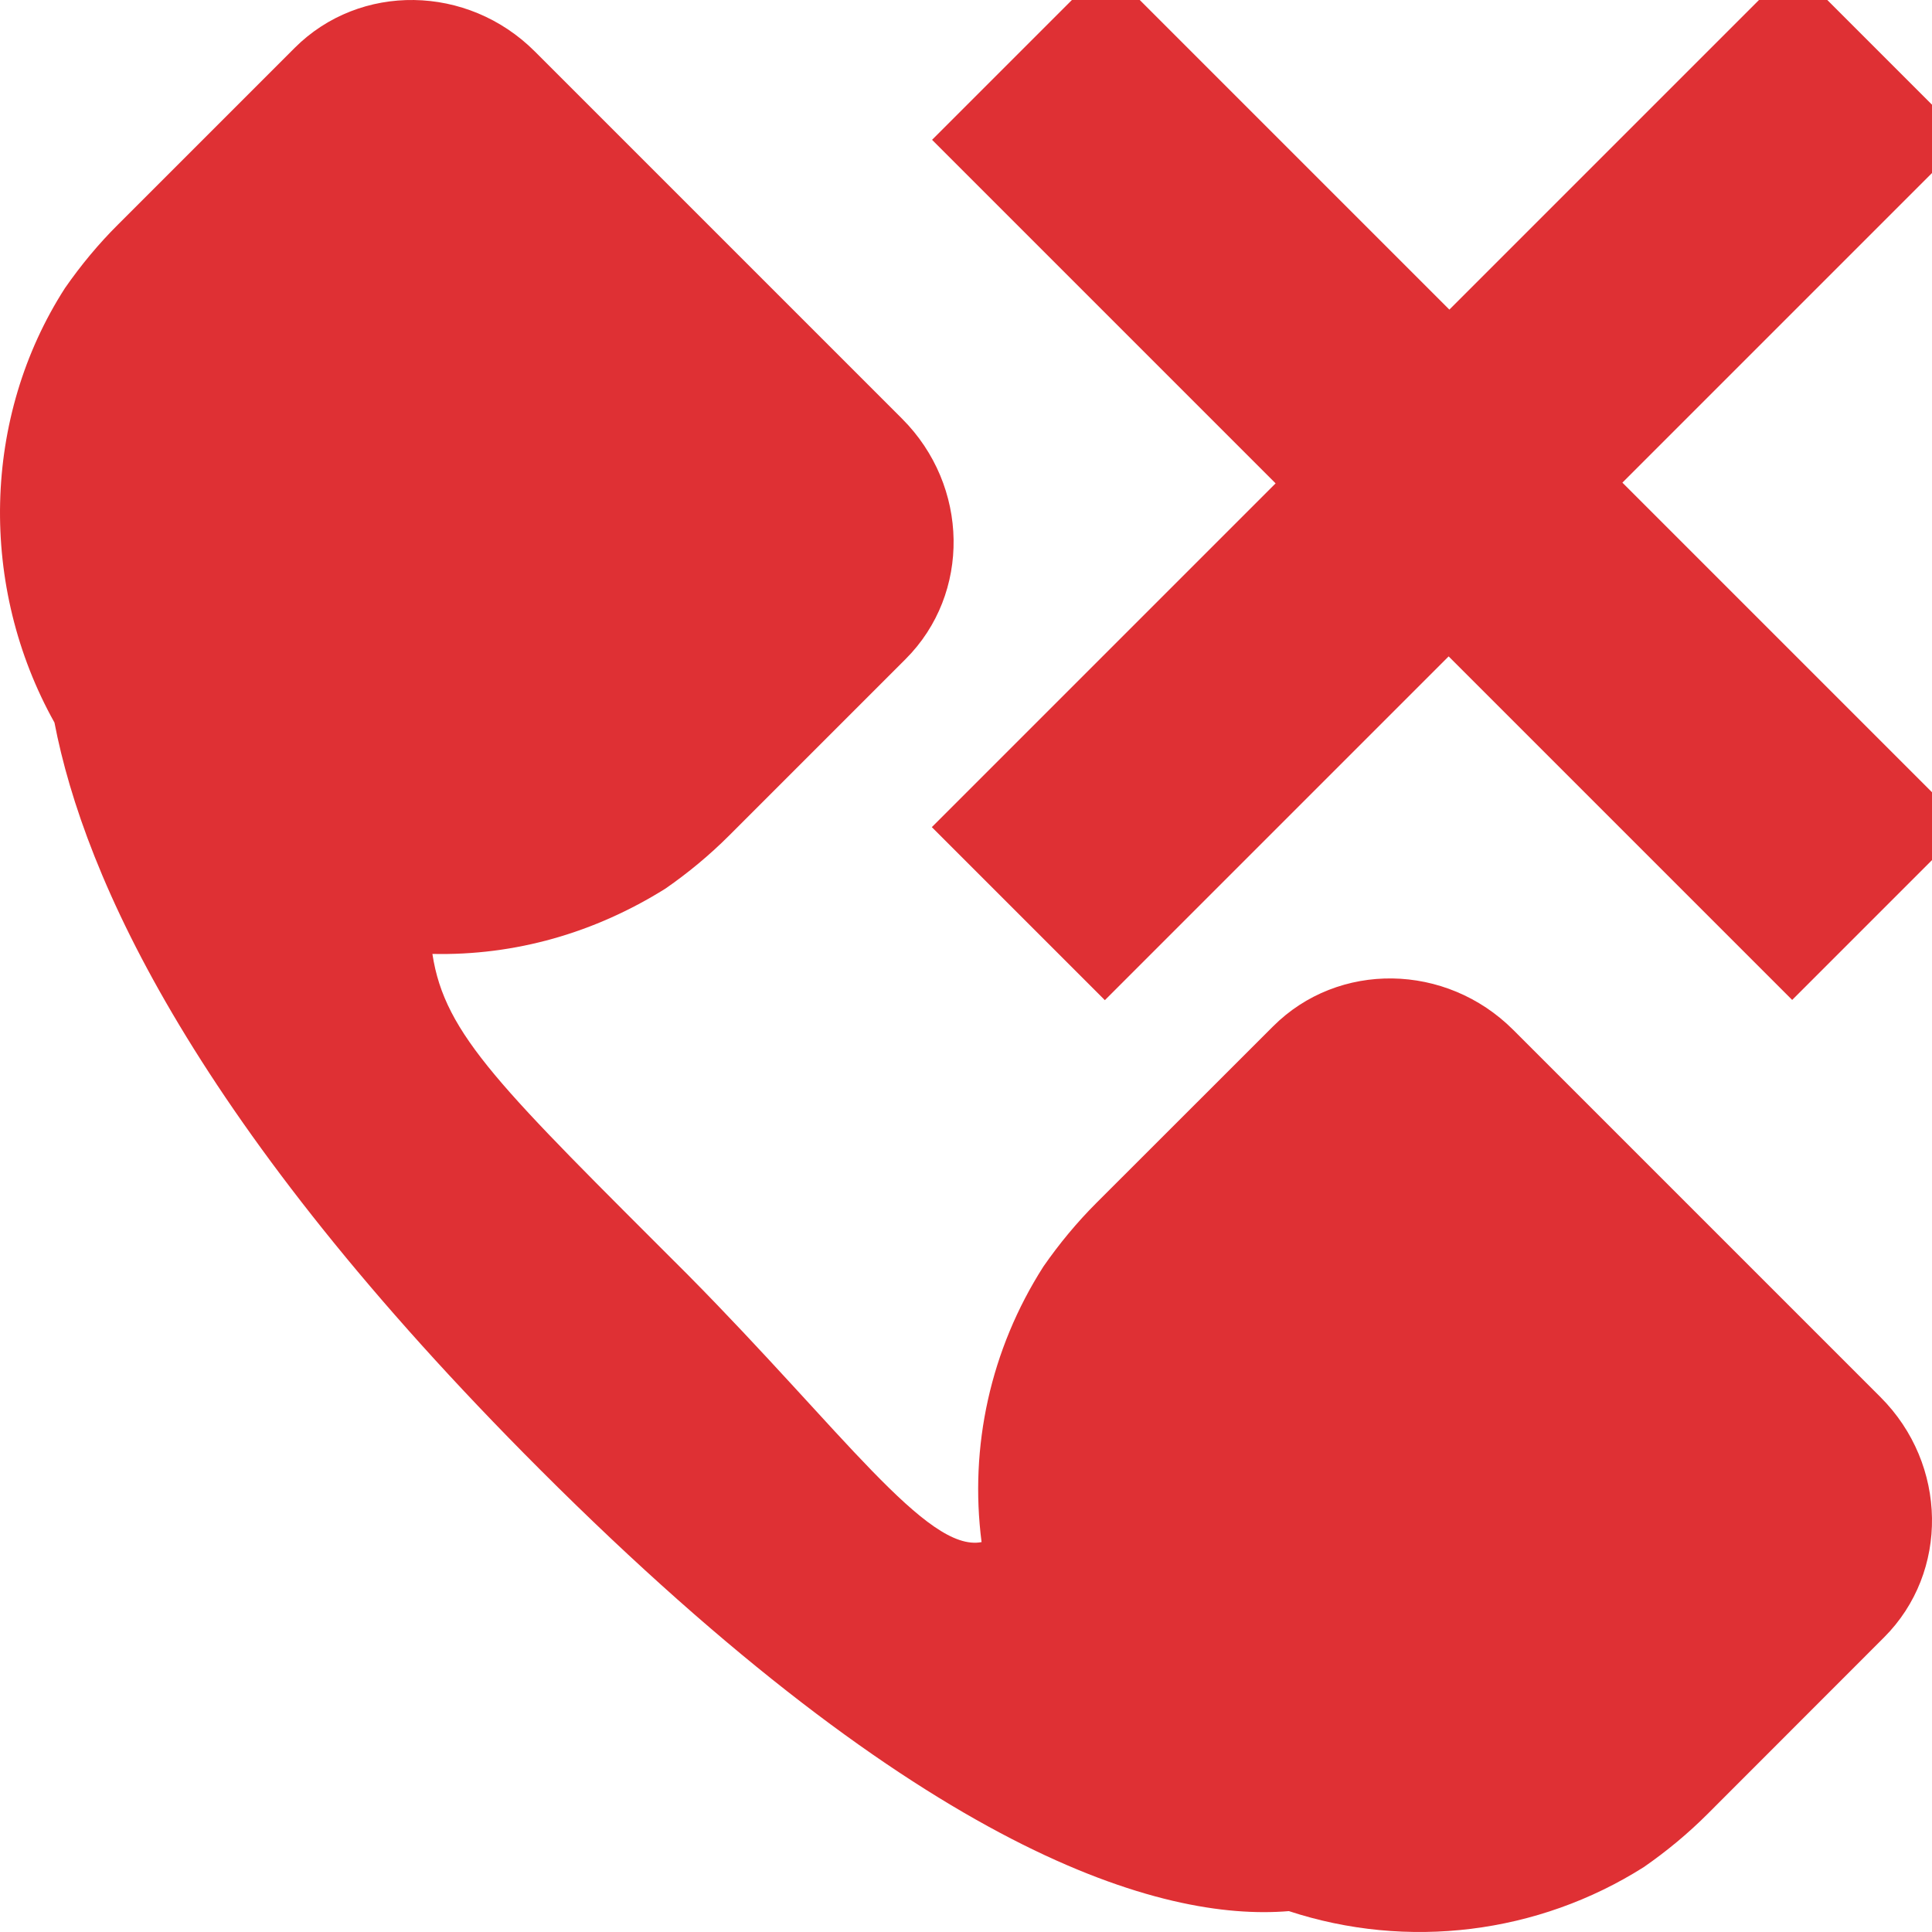
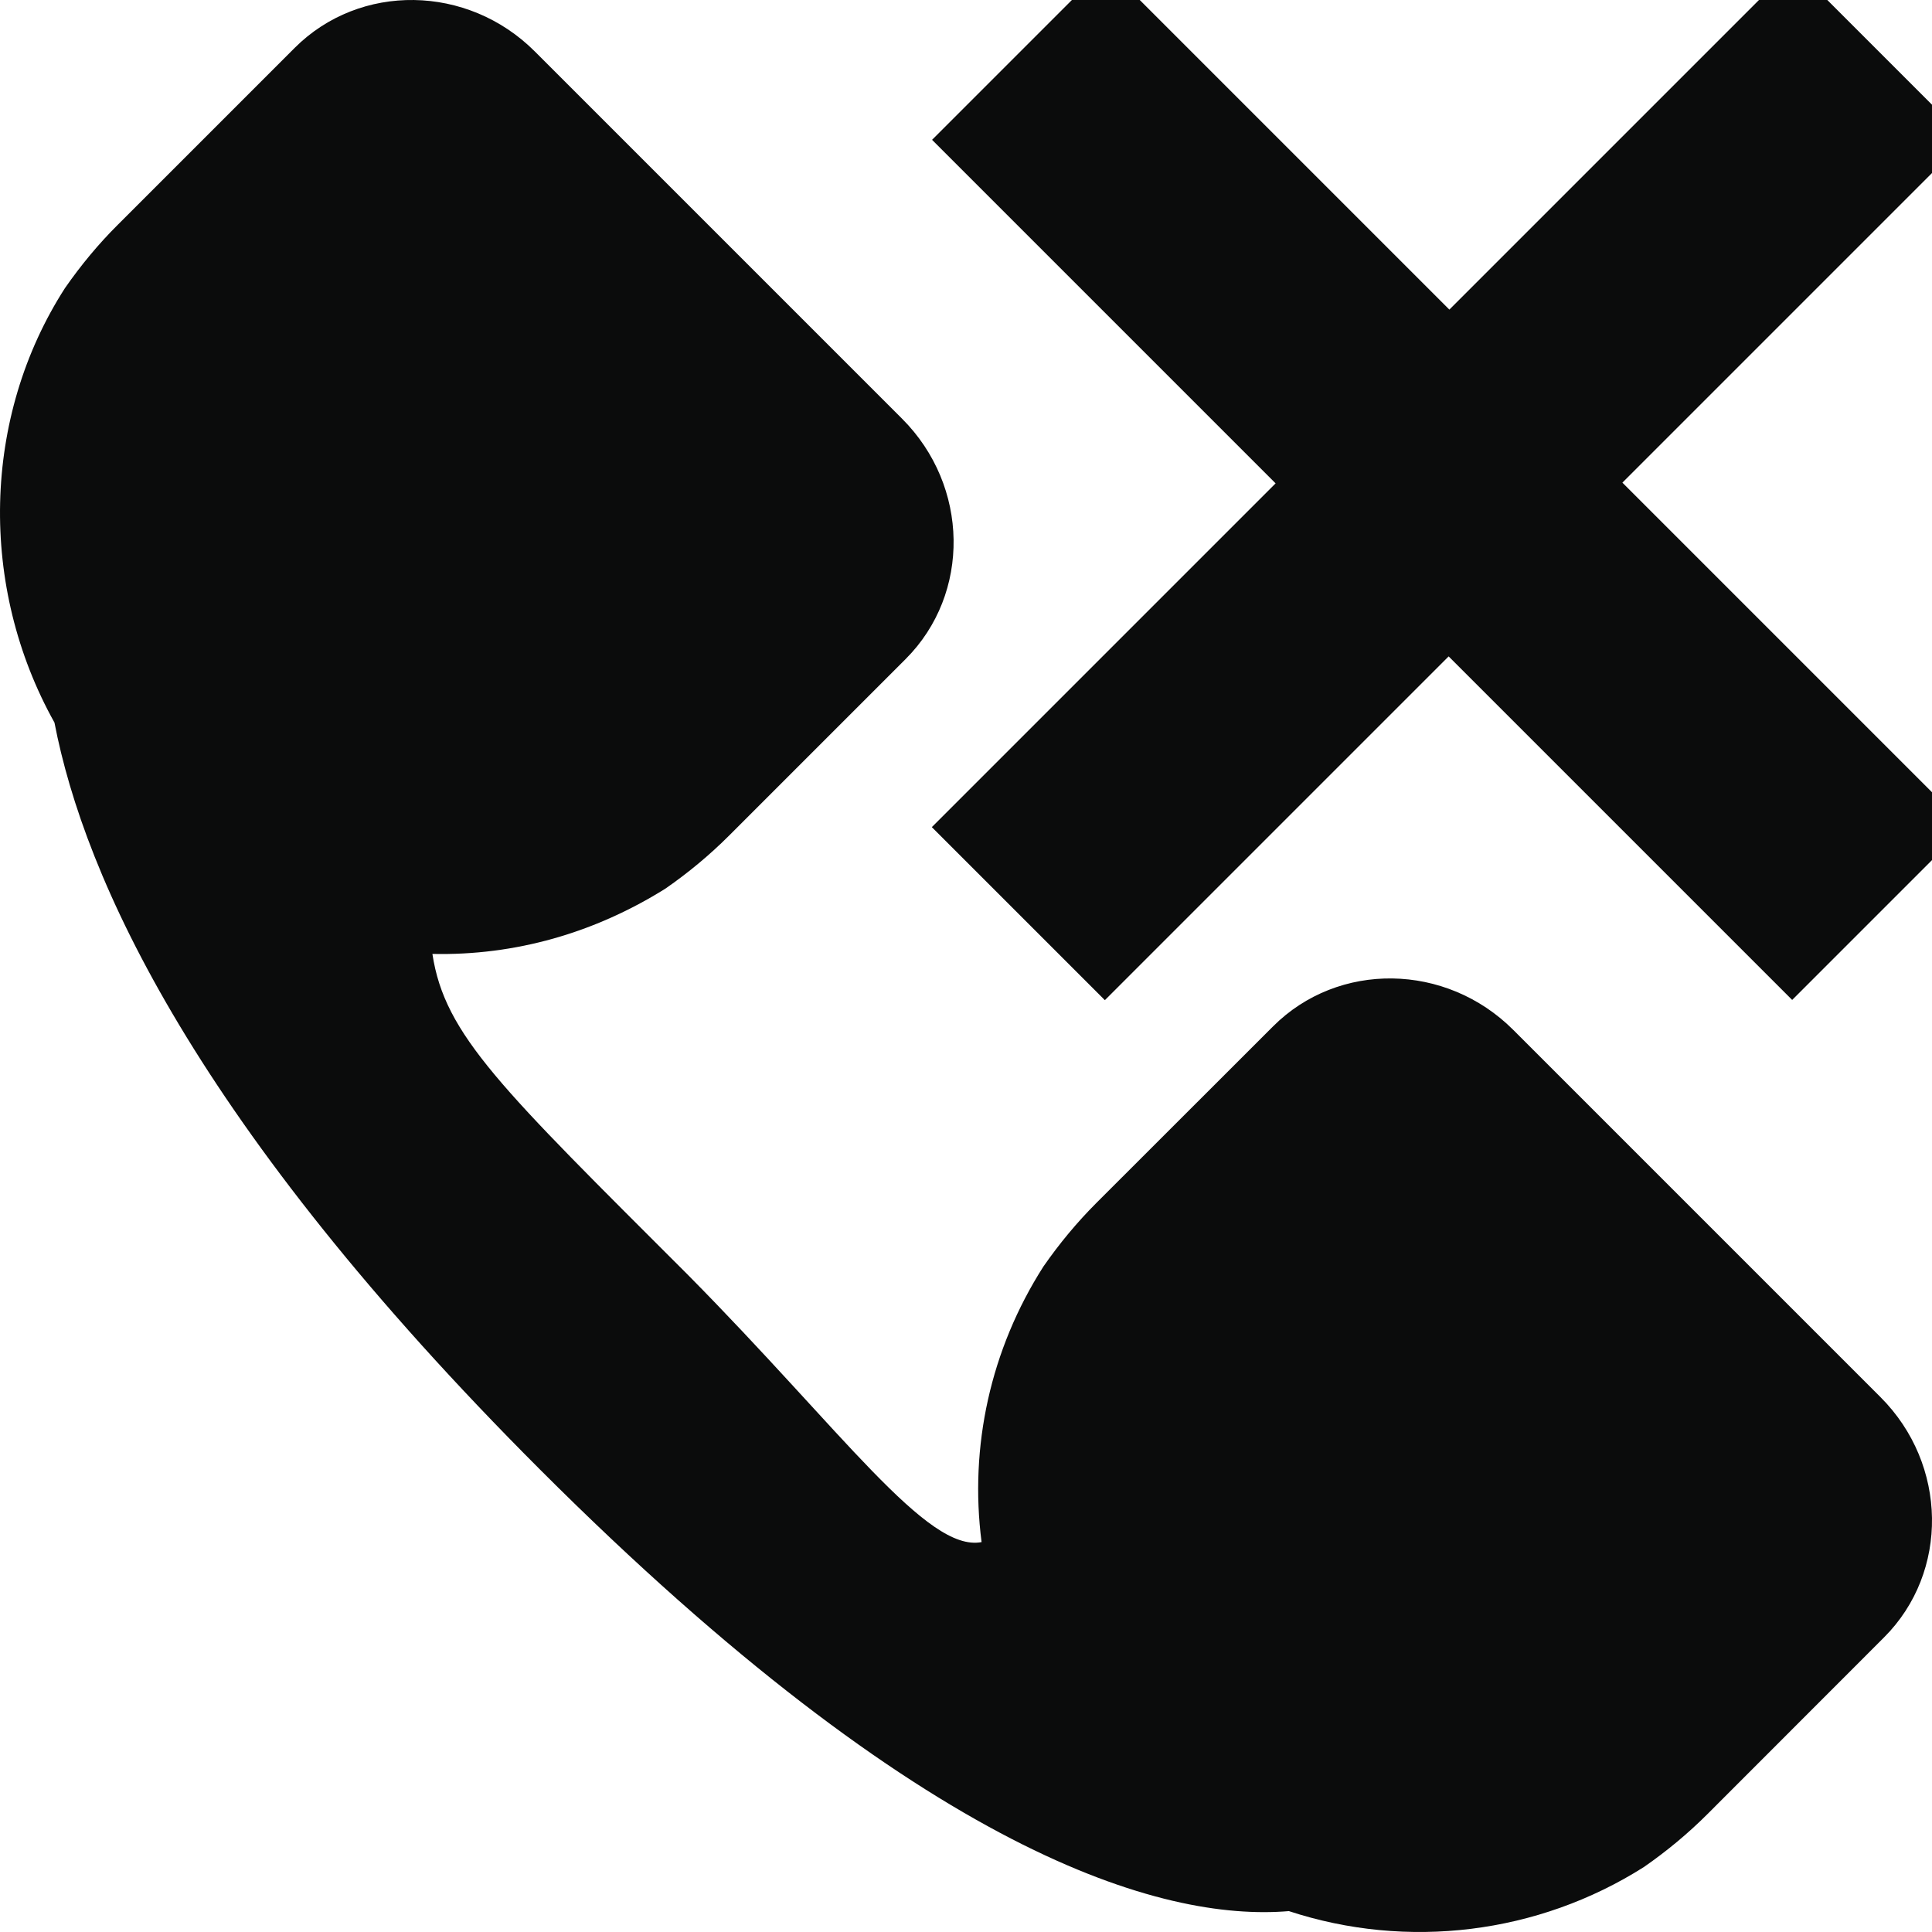
<svg xmlns="http://www.w3.org/2000/svg" width="16px" height="16px" viewBox="0 0 16 16" version="1.1">
  <defs />
  <g id="Styles&amp;Elements" stroke="none" stroke-width="1" fill="none" fill-rule="evenodd">
-     <g id="icon-DontCall" fill="#DF3034">
+     <g id="icon-DontCall" fill="#0B0C0C">
      <path d="M8.129,12.771 C7.676,12.858 6.974,11.849 5.701,10.562 C4.151,9.012 3.683,8.573 3.581,7.9 C4.268,7.915 4.926,7.725 5.511,7.359 C5.701,7.227 5.877,7.081 6.038,6.92 L7.5,5.458 C8.042,4.916 8.027,4.024 7.471,3.468 L5.95,1.947 L4.429,0.426 C3.873,-0.13 2.981,-0.144 2.44,0.397 L0.977,1.86 C0.816,2.02 0.67,2.196 0.538,2.386 C-0.149,3.454 -0.178,4.858 0.451,5.984 C0.699,7.271 1.621,9.319 4.473,12.171 C7.661,15.359 9.623,15.915 10.674,15.827 C11.654,16.149 12.736,16.018 13.614,15.462 C13.804,15.33 13.98,15.184 14.141,15.023 L15.603,13.56 C16.144,13.019 16.13,12.127 15.574,11.571 L14.053,10.05 L12.532,8.529 C11.976,7.973 11.084,7.959 10.543,8.5 L9.08,9.962 C8.919,10.123 8.773,10.299 8.641,10.489 C8.202,11.176 8.027,11.981 8.129,12.771 Z" id="Call_icon-2" />
      <path d="M16.281,6.842 L14.842,8.281 L11.997,5.436 L9.15,8.283 L7.717,6.85 L10.564,4.003 L7.719,1.158 L9.158,-0.281 L12.003,2.564 L14.85,-0.283 L16.283,1.15 L13.436,3.997 L16.281,6.842 Z" id="Line-5" />
    </g>
  </g>
</svg>
